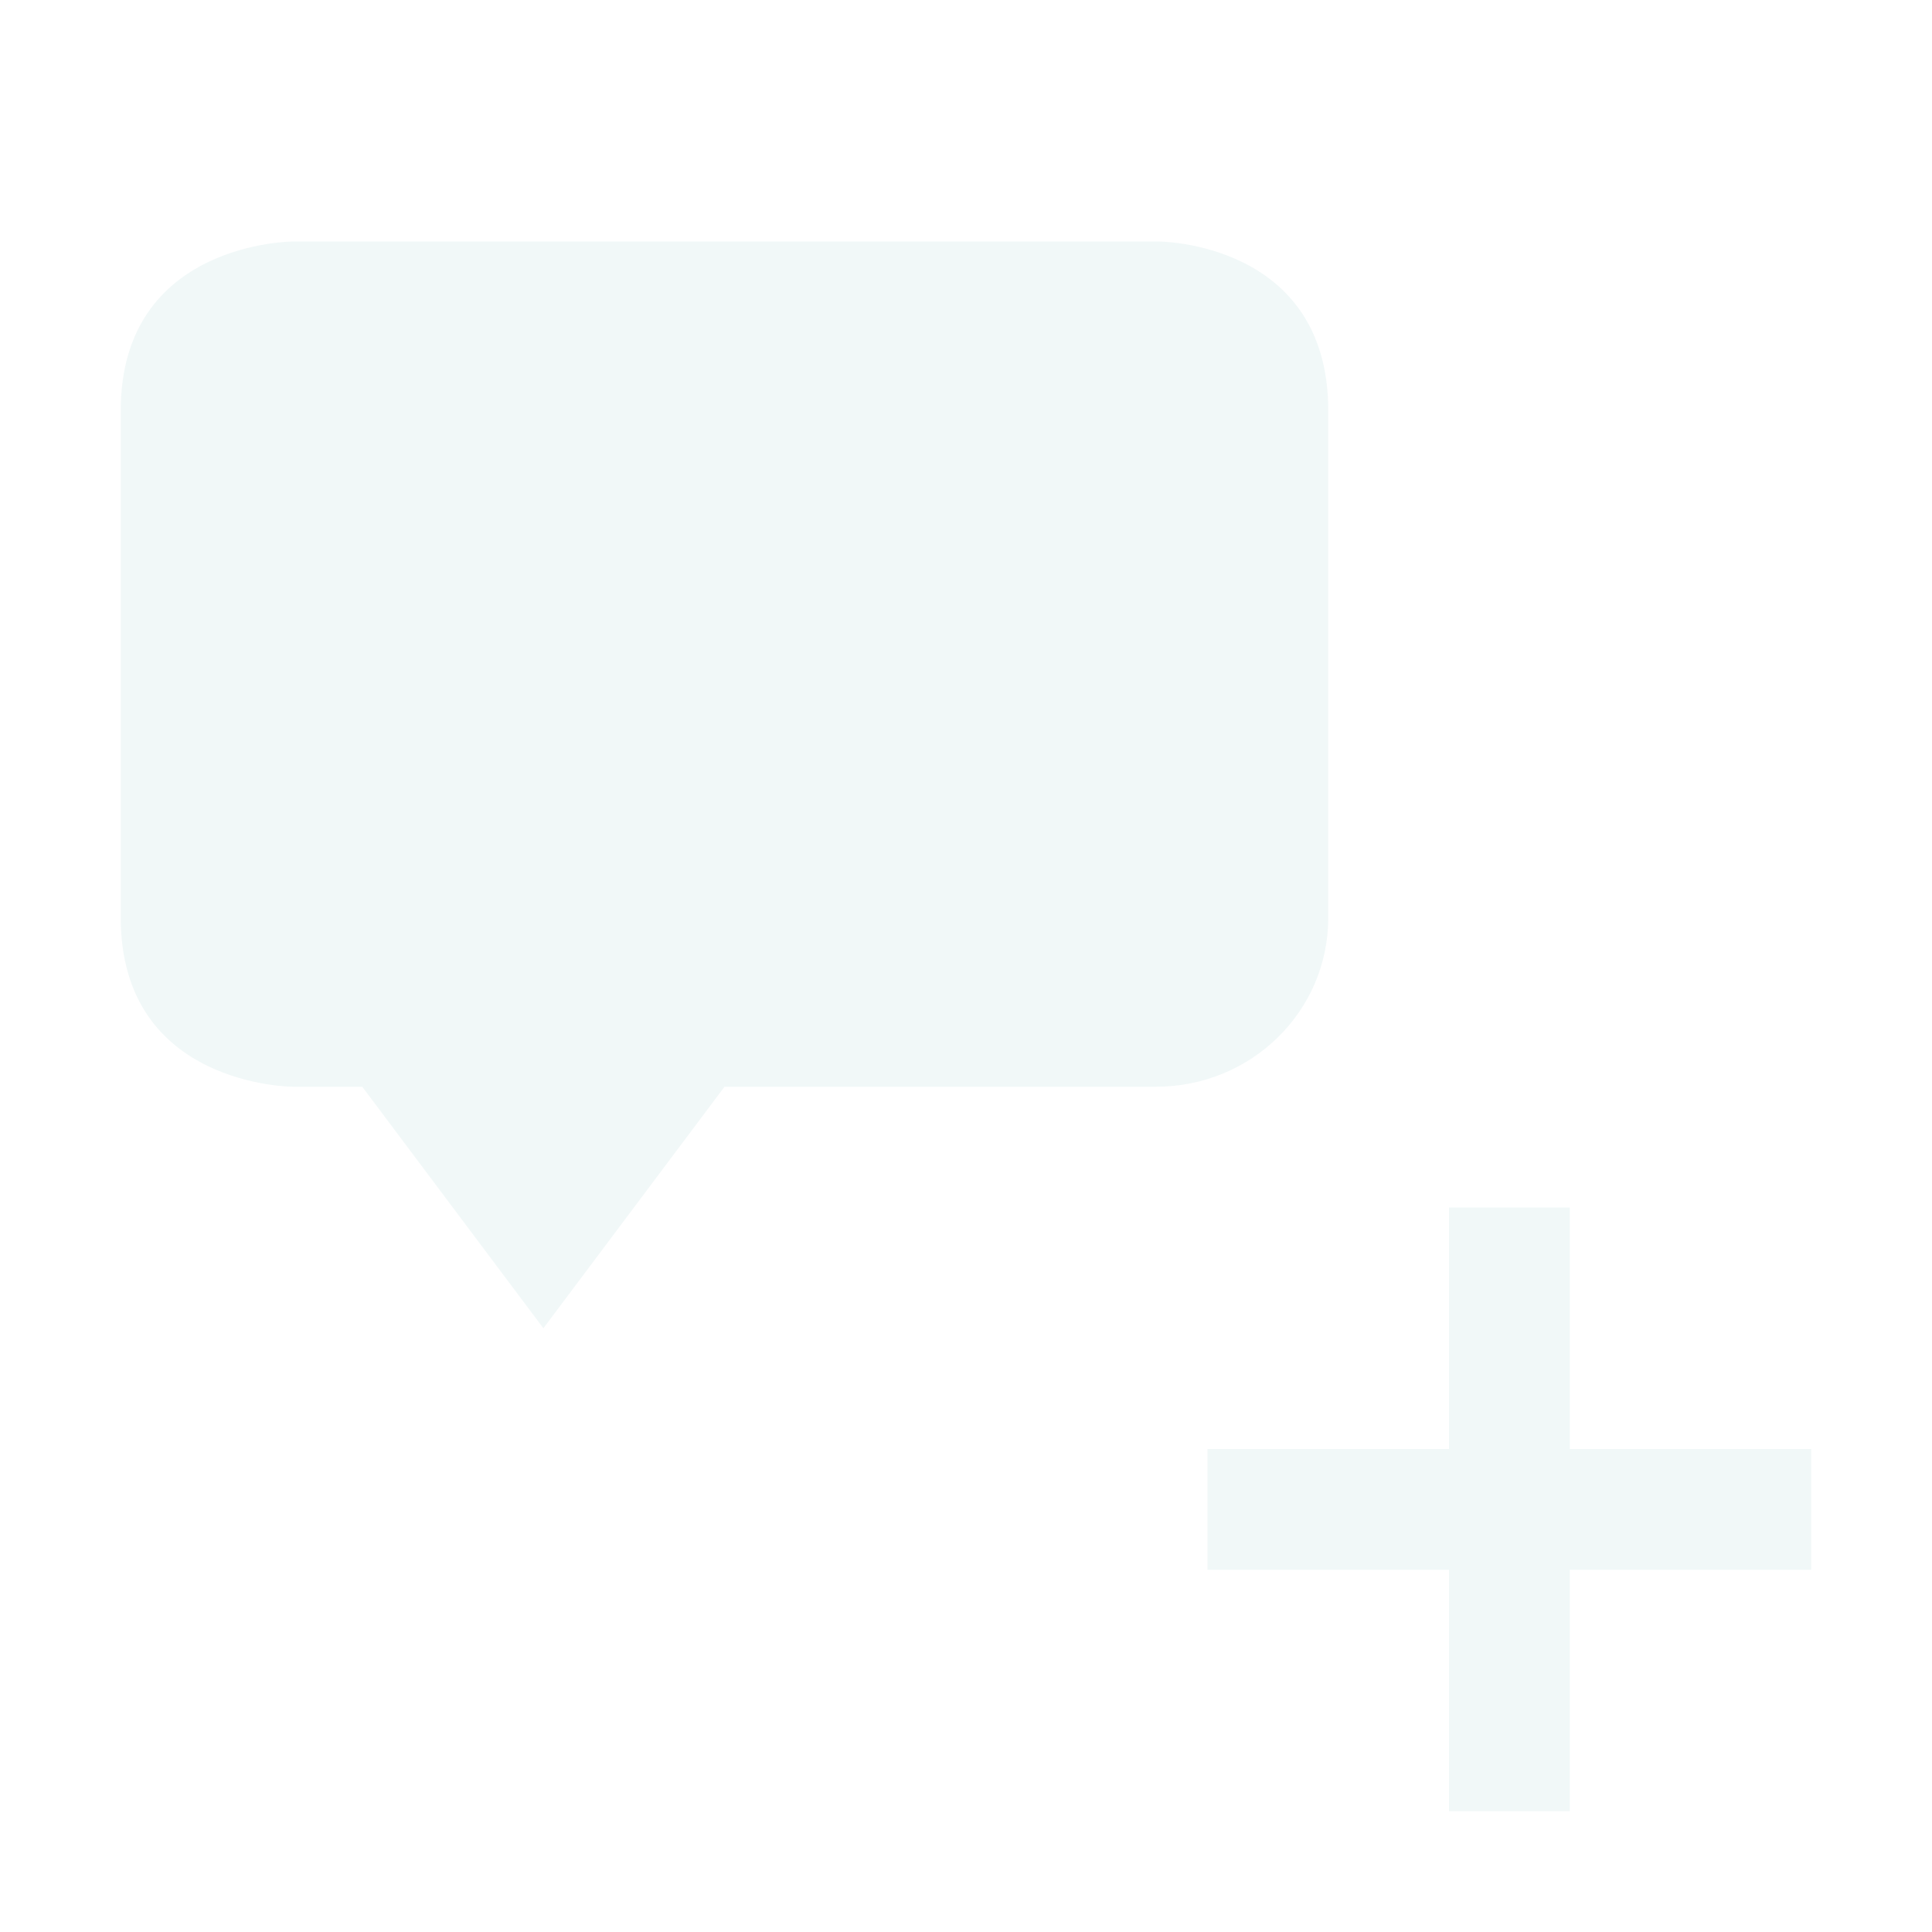
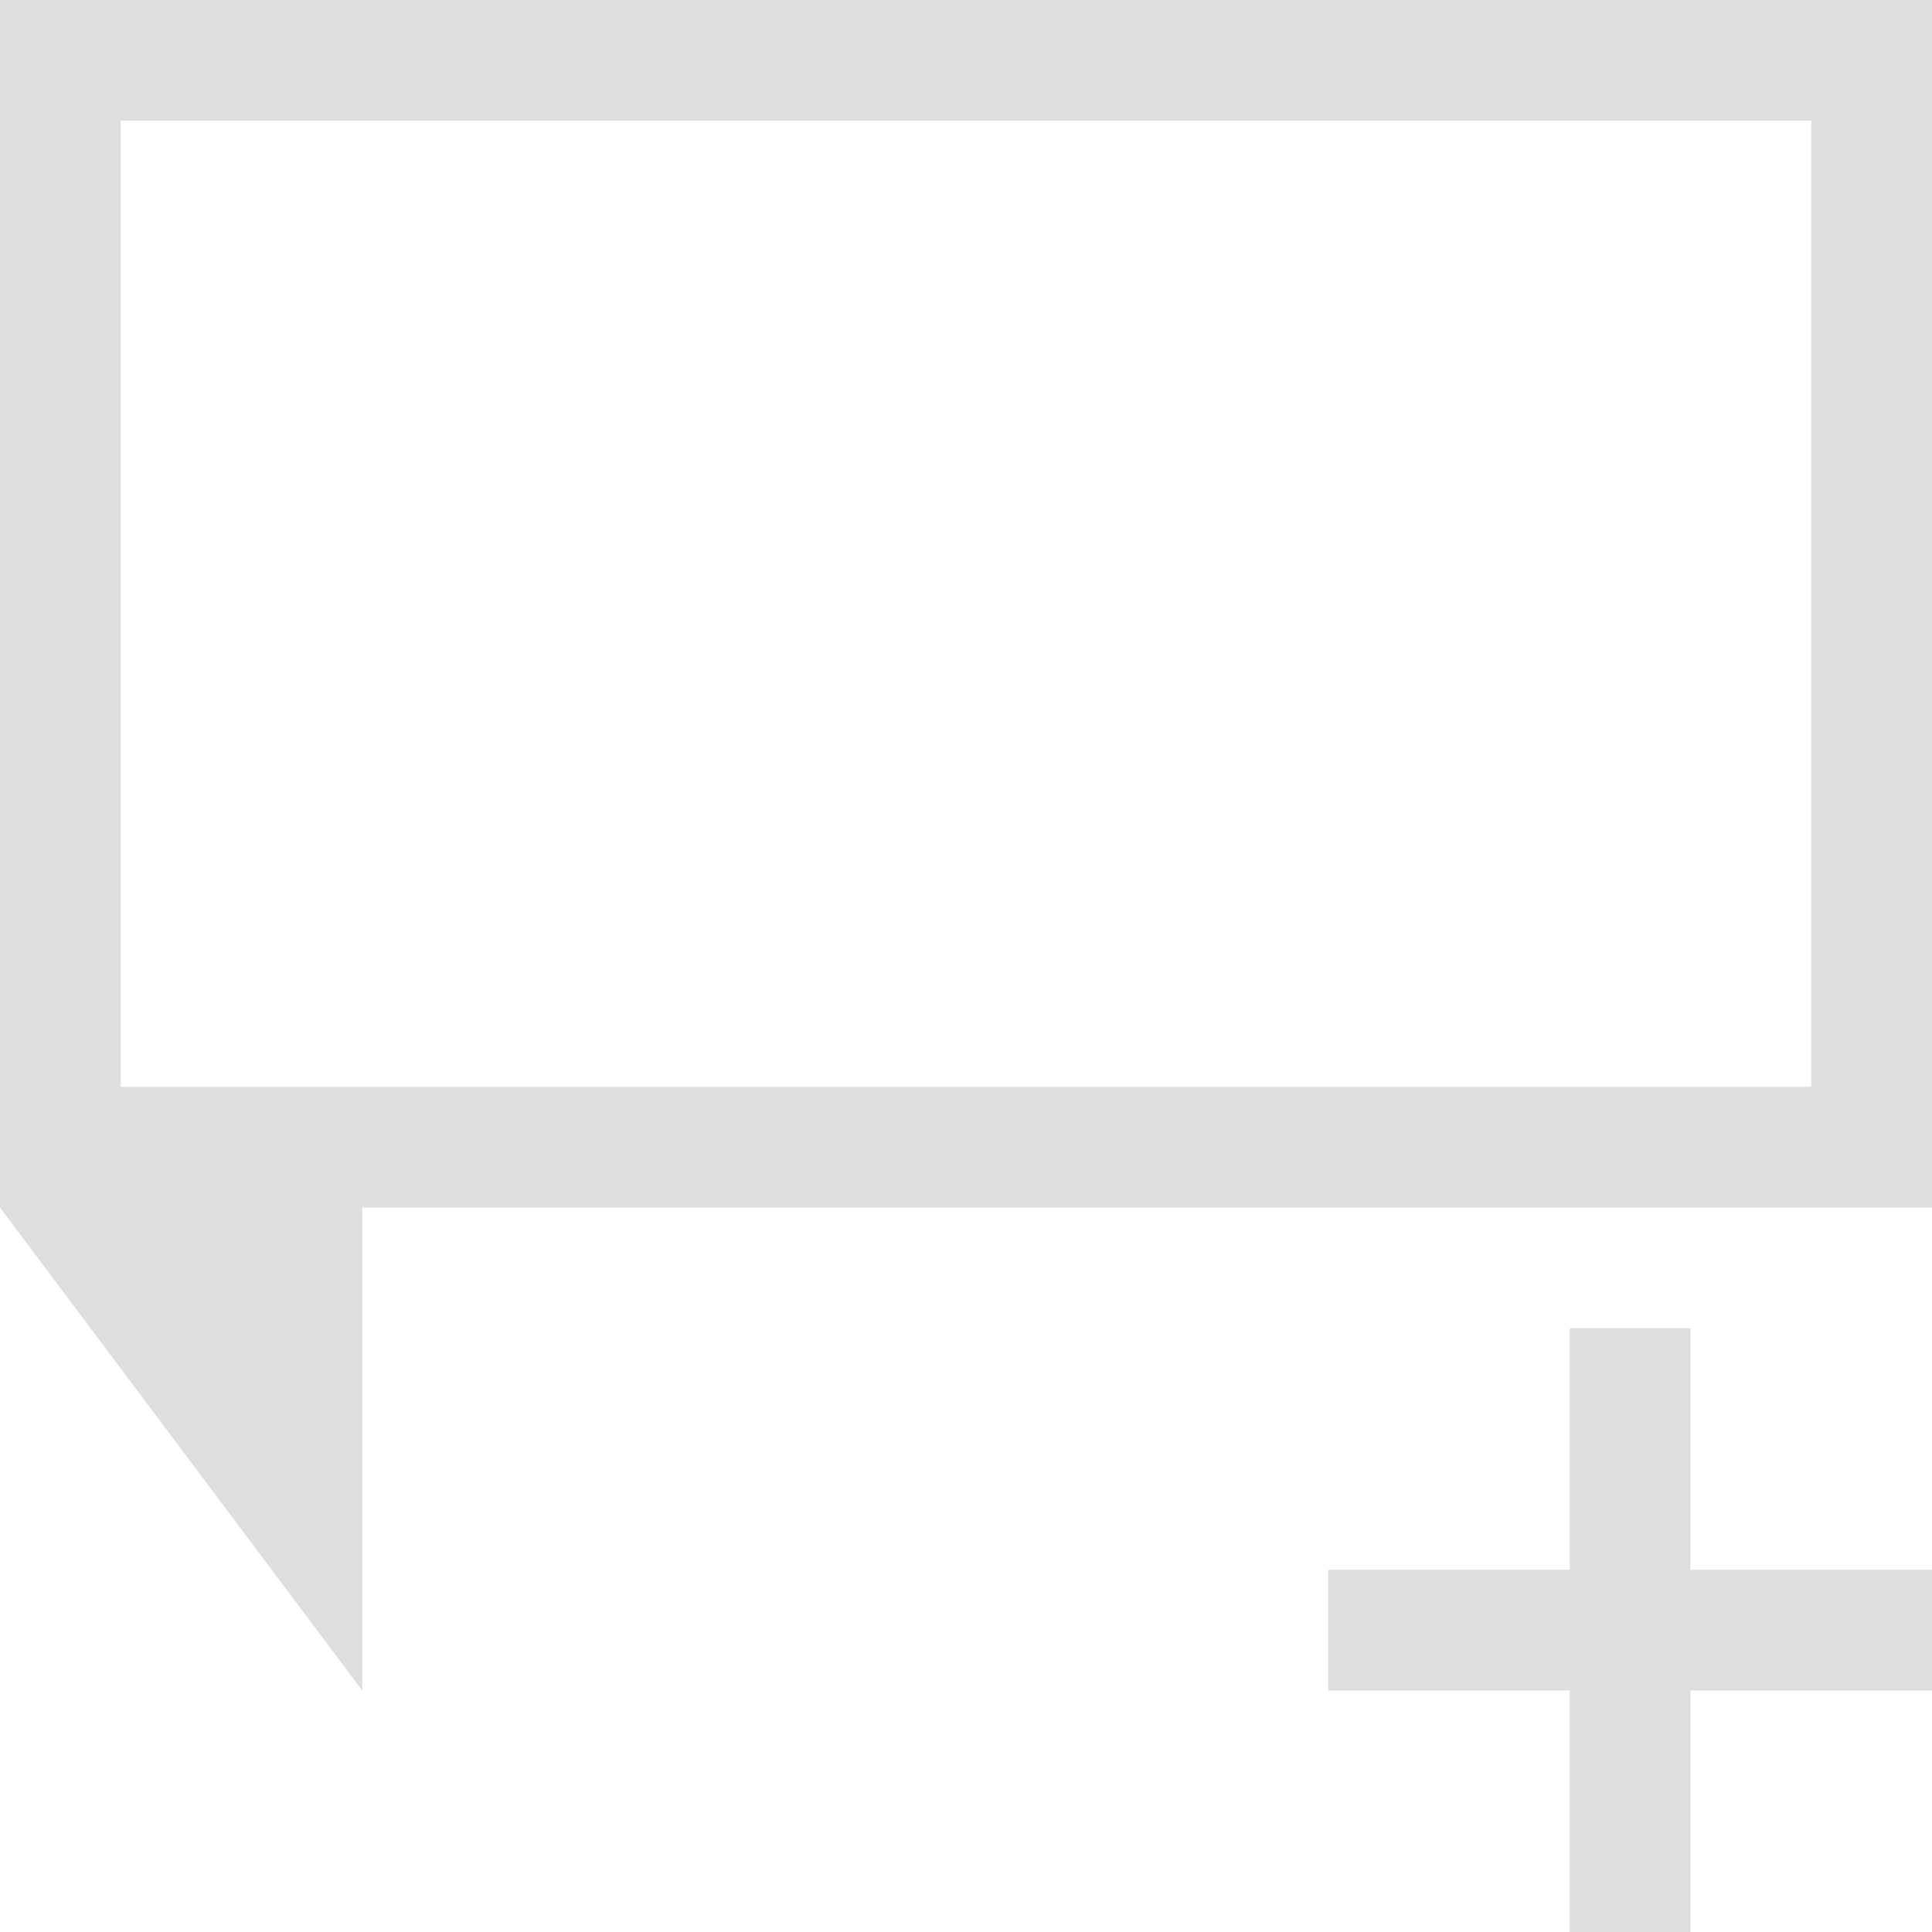
- <svg xmlns="http://www.w3.org/2000/svg" width="16" height="16" viewBox="0 0 16 16">
-   <defs>
+ <svg xmlns="http://www.w3.org/2000/svg" width="16" height="16" viewBox="0 0 16 16" version="1.1" id="svg7">
+   <defs id="defs3">
    <style id="current-color-scheme" type="text/css">
   .ColorScheme-Text { color:#f1f8f8; } .ColorScheme-Highlight { color:#f1f8f8; }
  </style>
  </defs>
-   <path style="fill:currentColor" class="ColorScheme-Text" d="M 2.428 2 C 2.428 2 1 2 1 3.4 L 1 7.6 C 1 9 2.428 9 2.428 9 L 3 9 L 4.5 11 L 6 9 L 9.572 9 C 10.364 9 11 8.375 11 7.6 L 11 3.4 C 11 2 9.594 2 9.594 2 L 2.428 2 z M 12 10 L 12 12 L 10 12 L 10 13 L 12 13 L 12 15 L 13 15 L 13 13 L 15 13 L 15 12 L 13 12 L 13 10 L 12 10 z" />
+   <path style="color:#dedede;fill:currentColor;fill-opacity:1;stroke:none" d="m 0,0 v 10 l 3,4 V 11 10 H 16 V 0 Z M 1,1 H 15 V 9 H 1 Z m 12,10 v 2 h -2 v 1 h 2 v 2 h 1 v -2 h 2 v -1 h -2 v -2 z" class="ColorScheme-Text" id="path4" />
</svg>
